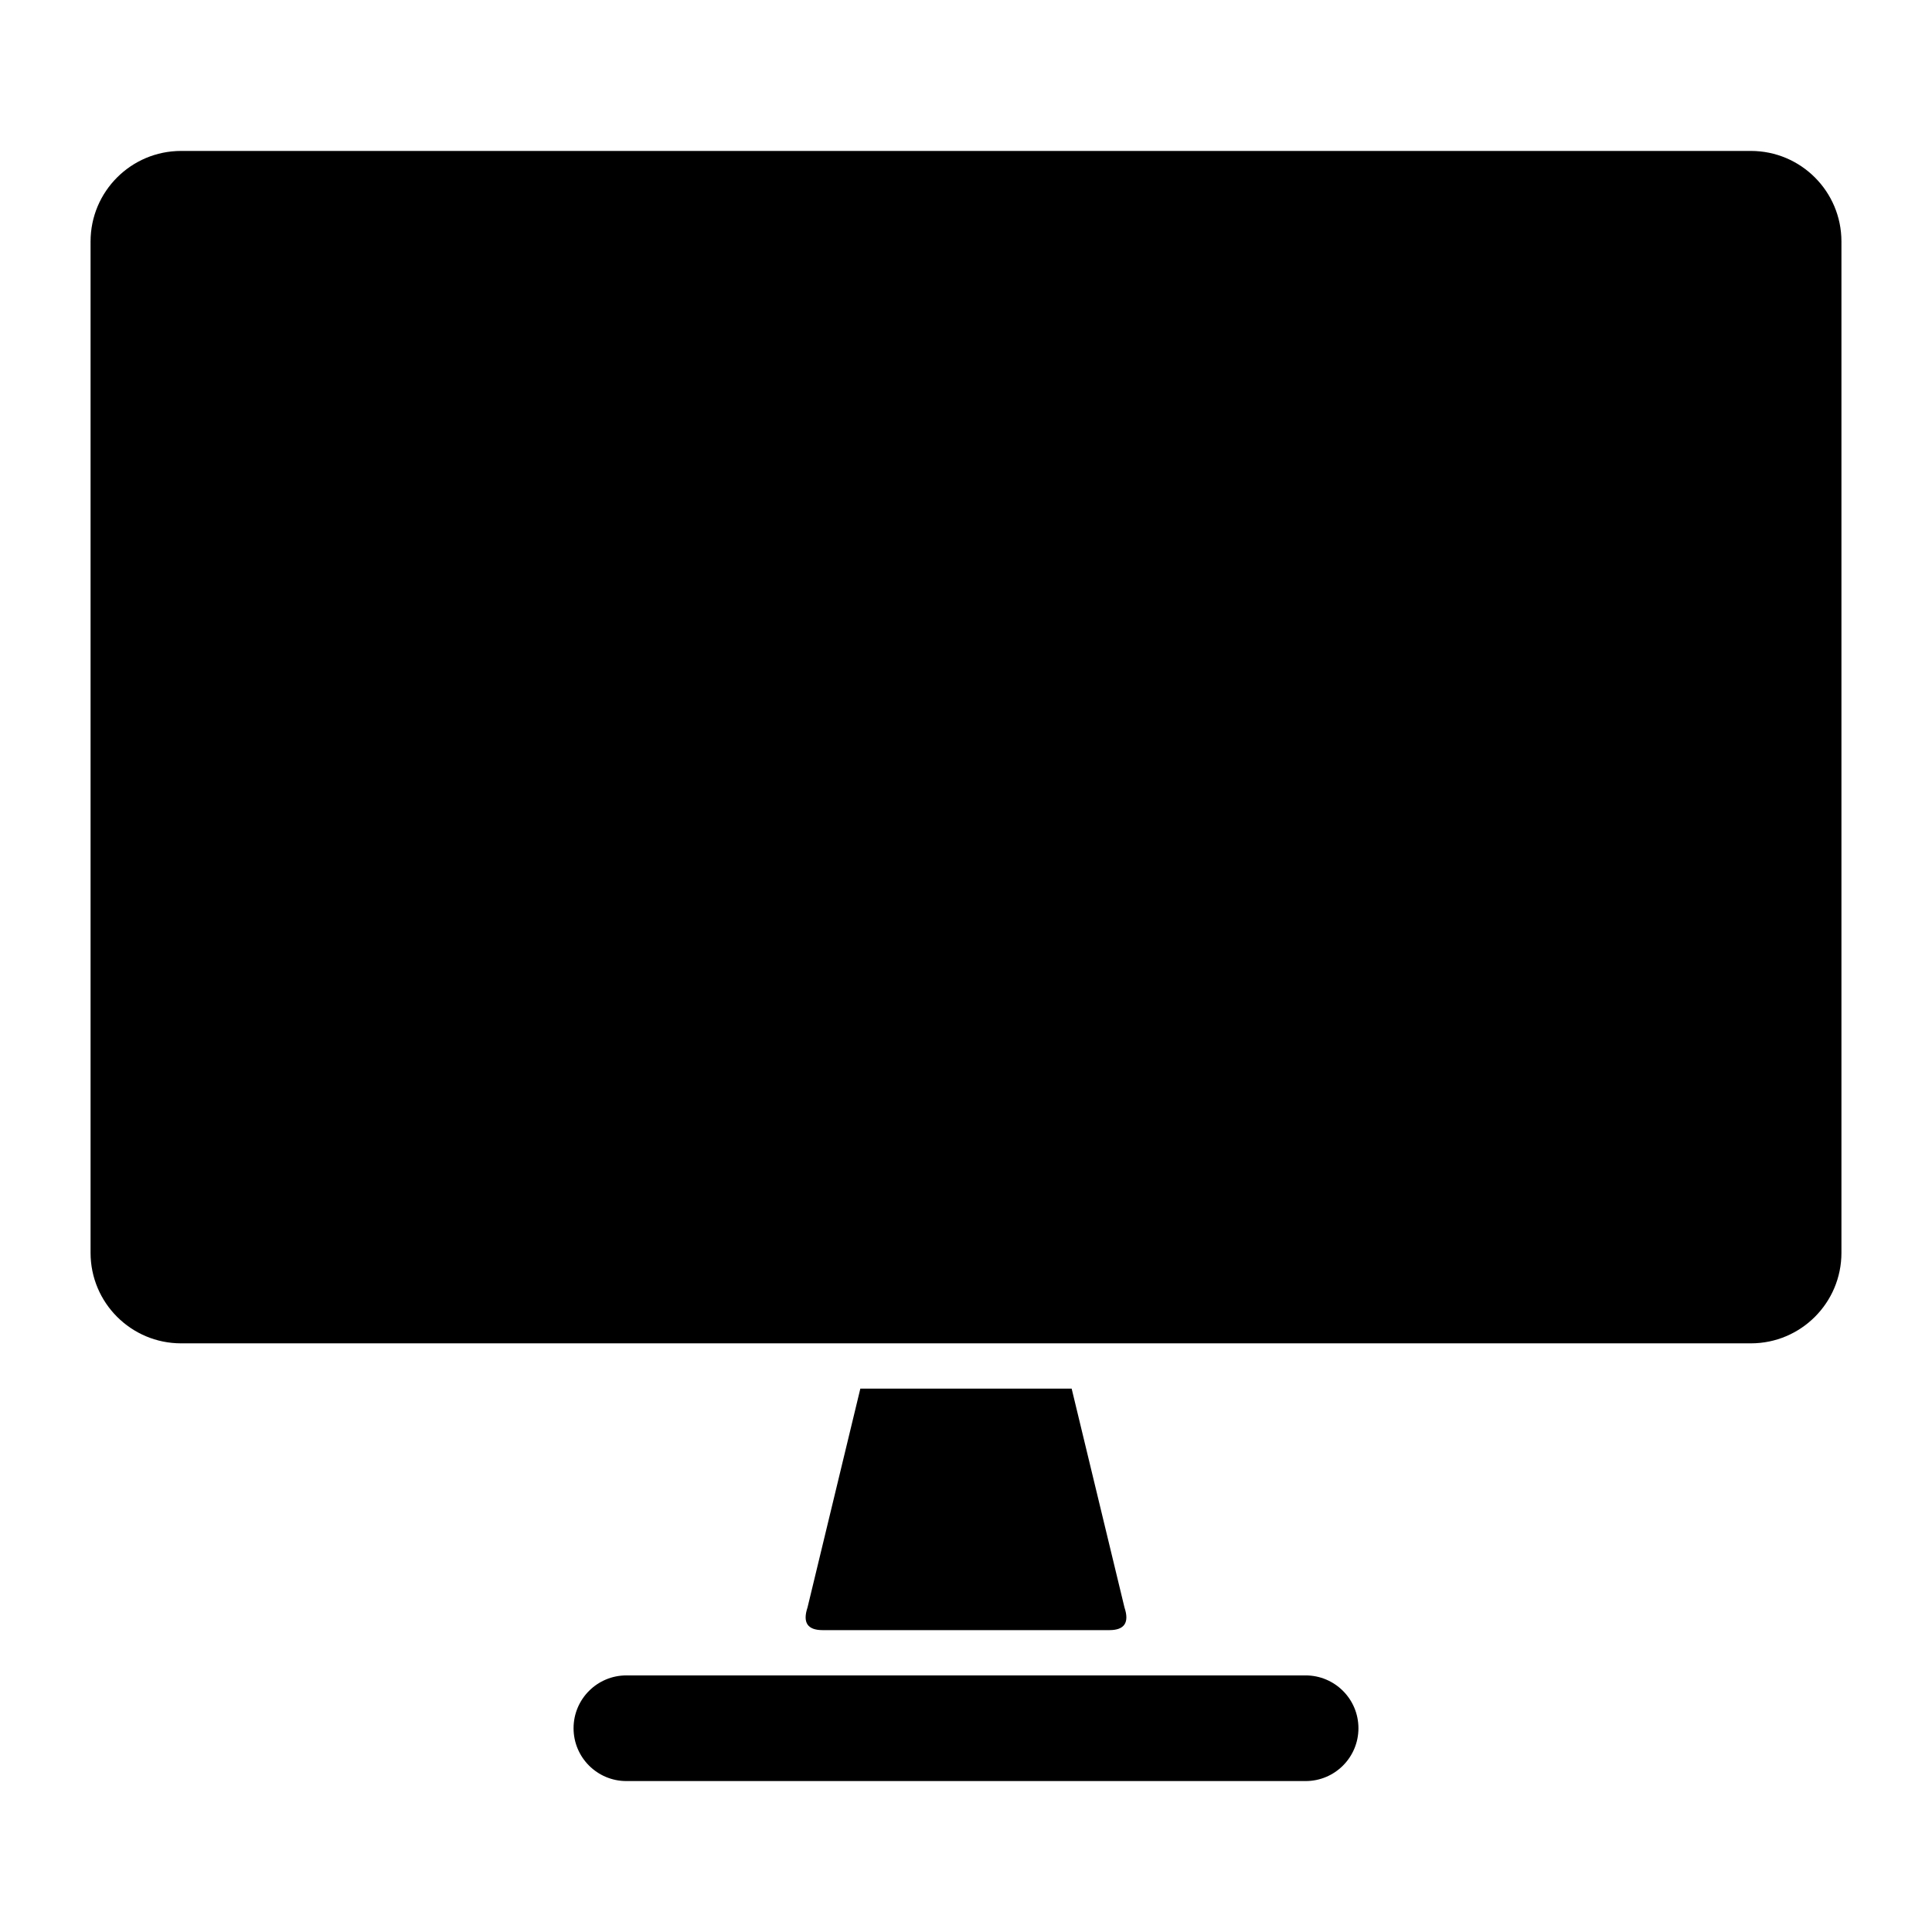
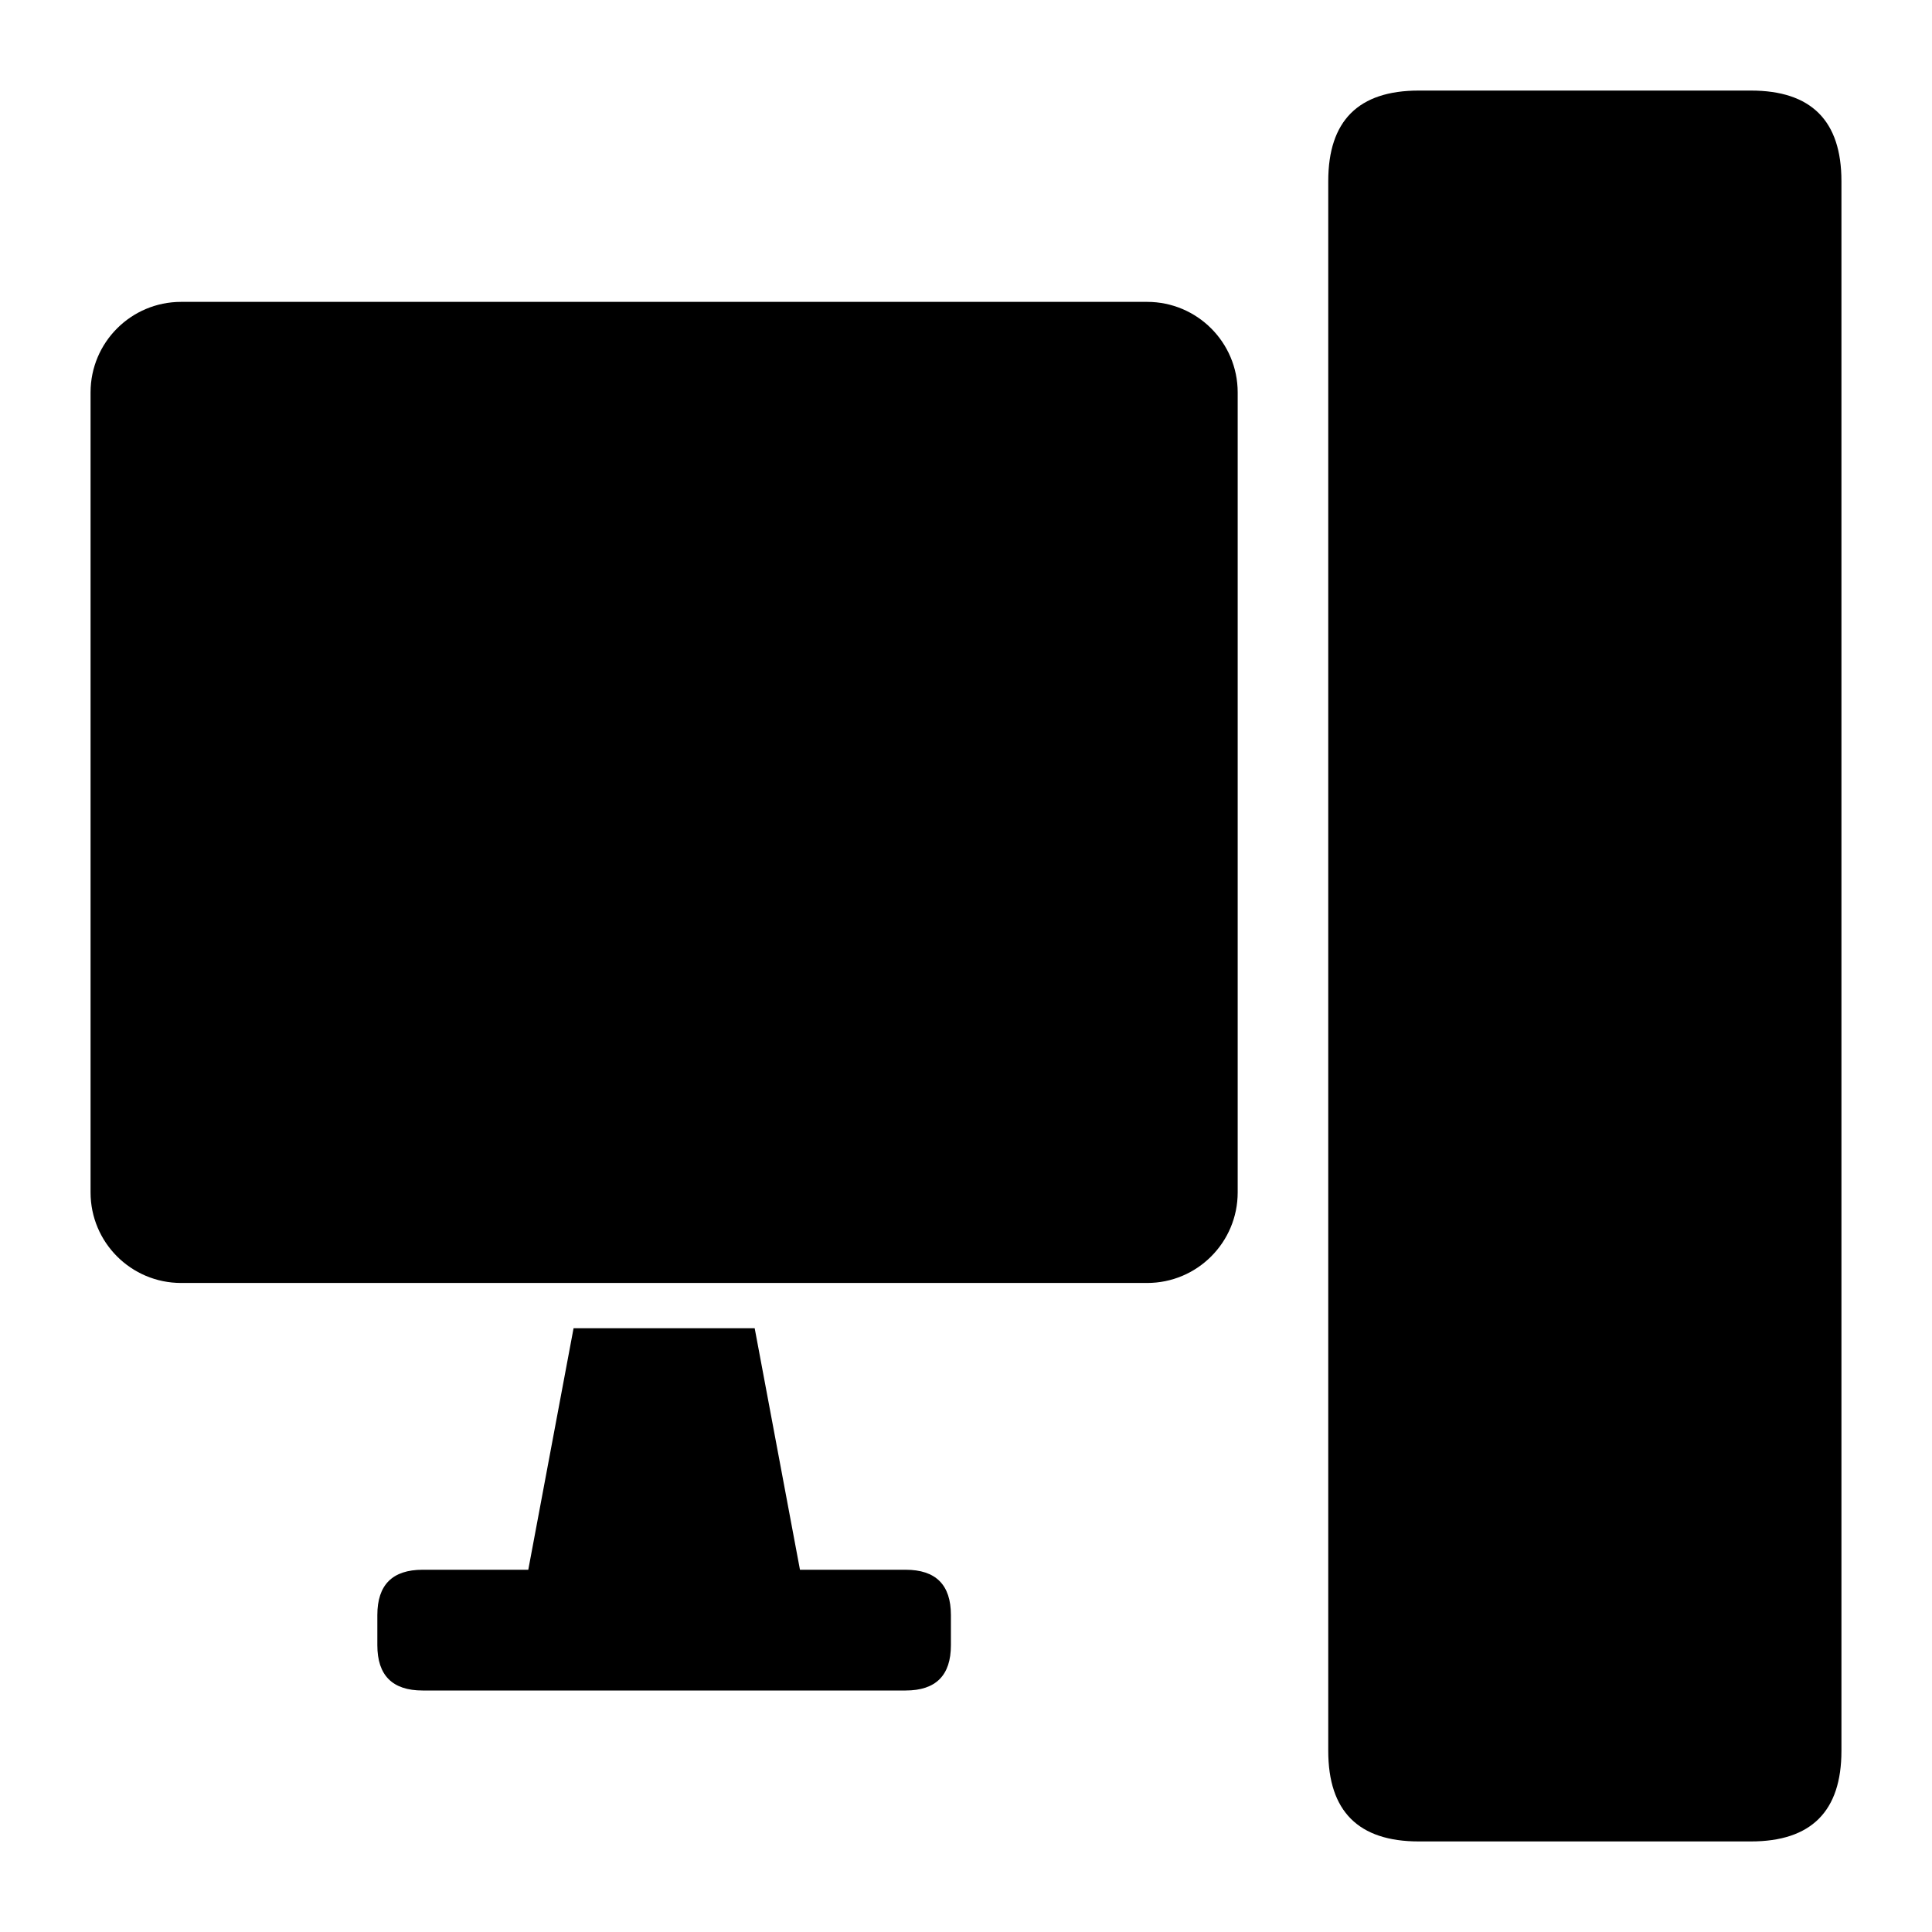
- <svg xmlns="http://www.w3.org/2000/svg" width="512" height="512" viewBox="0 0 512 512">
-   <rect x="24" y="40" width="464" height="316" rx="24" />
-   <rect x="48" y="64" width="416" height="252" rx="12" />
-   <path d="M228 368H284L298 426Q300 432 294 432H218Q212 432 214 426Z" />
-   <rect x="152" y="444" width="208" height="28" rx="14" />
+ <svg xmlns="http://www.w3.org/2000/svg" width="512" height="512" viewBox="0 0 512 512" class="line-icon">
+   <rect x="24" y="80" width="304" height="260" rx="24" />
+   <rect x="44" y="100" width="264" height="196" rx="12" />
+   <path d="M152 352H200L212 416H240Q252 416 252 428V436Q252 448 240 448H112Q100 448 100 436V428Q100 416 112 416H140Z" />
+   <path d="M376 24H464Q488 24 488 48V464Q488 488 464 488H376Q352 488 352 464V48Q352 24 376 24ZM384 80H456Q460 80 460 84V96Q460 100 456 100H384Q380 100 380 96V84Q380 80 384 80ZM384 124H456Q460 124 460 128V140Q460 144 456 144H384Q380 144 380 140V128Q380 124 384 124ZM436 400A16 16 0 1 1 404 400A16 16 0 1 1 436 400Z" />
</svg>
